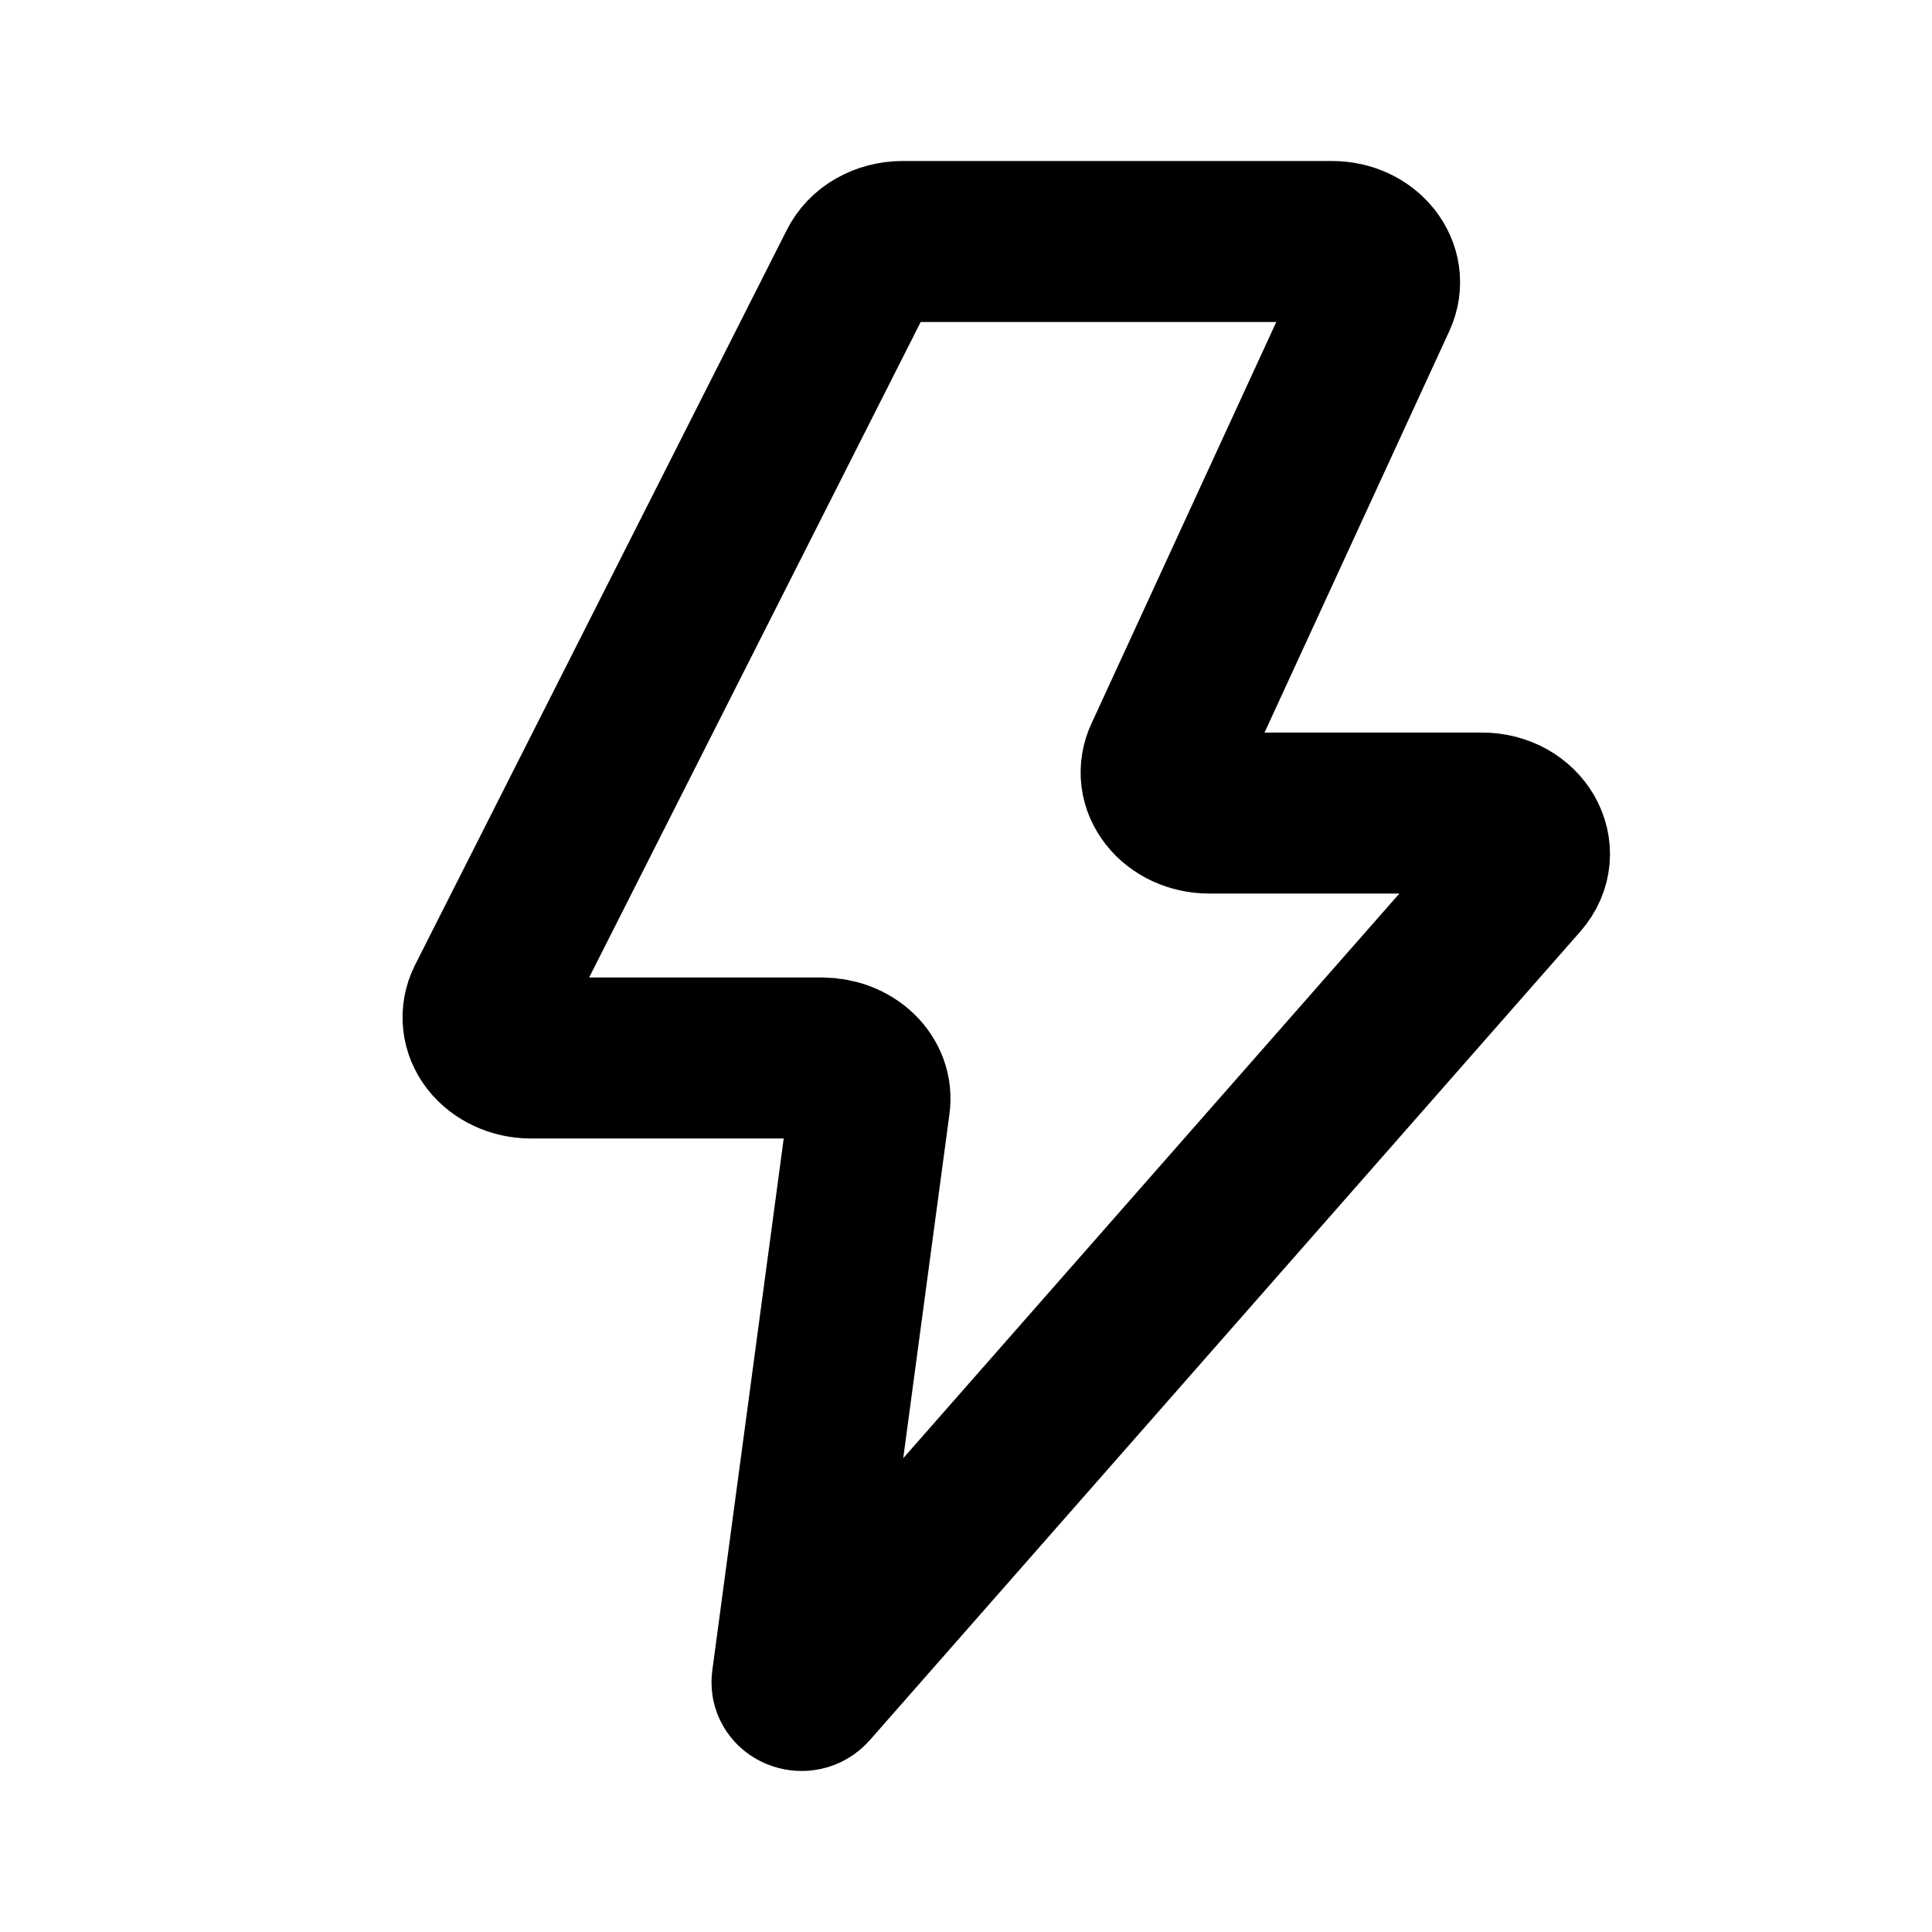
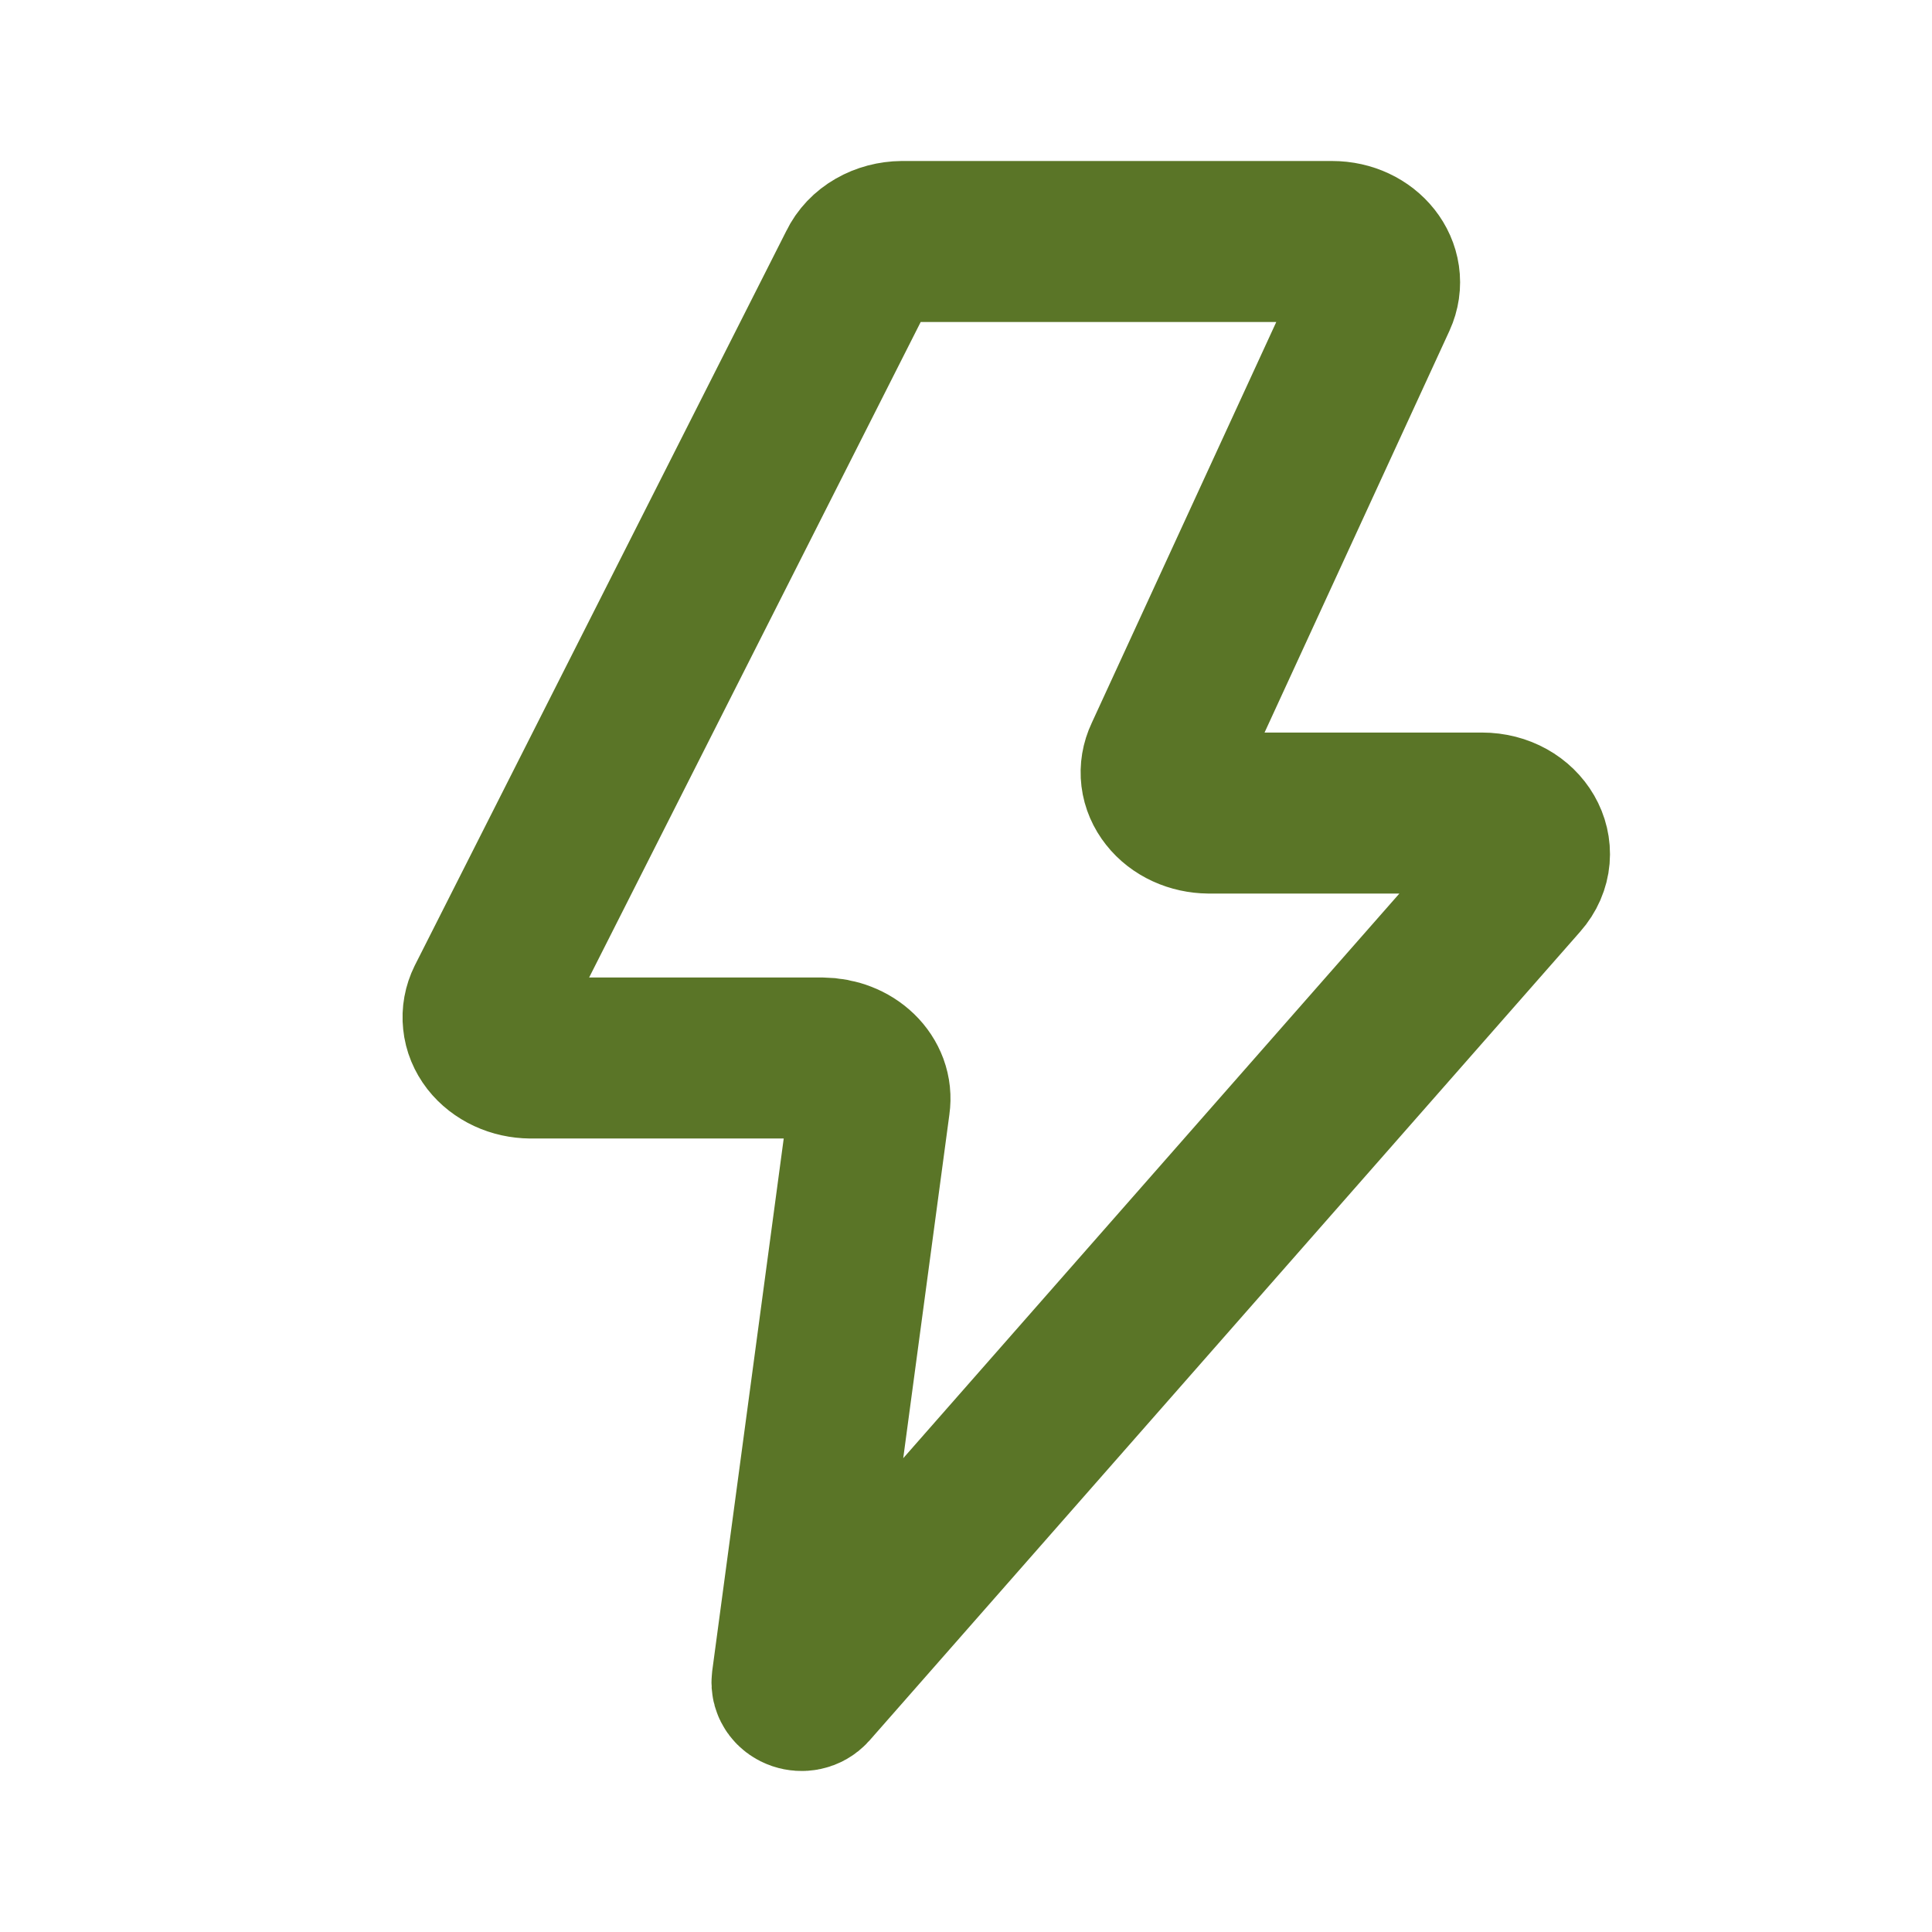
<svg xmlns="http://www.w3.org/2000/svg" width="24" height="24" viewBox="0 0 24 24" fill="none">
-   <path d="M10.803 13.708C10.813 13.638 10.806 13.566 10.781 13.498C10.756 13.431 10.715 13.368 10.66 13.315C10.604 13.261 10.536 13.218 10.46 13.189C10.384 13.159 10.301 13.144 10.217 13.143H6.591C6.493 13.142 6.397 13.121 6.311 13.081C6.225 13.041 6.152 12.984 6.098 12.915C6.044 12.845 6.011 12.766 6.003 12.683C5.994 12.601 6.009 12.518 6.047 12.441L10.664 3.313C10.708 3.221 10.783 3.142 10.879 3.087C10.976 3.031 11.09 3.001 11.207 3H16.547C16.964 3 17.249 3.36 17.096 3.694L14.467 9.406C14.431 9.482 14.417 9.565 14.427 9.647C14.437 9.729 14.471 9.807 14.525 9.875C14.579 9.944 14.652 10 14.737 10.039C14.822 10.078 14.918 10.099 15.015 10.1H18.409C18.896 10.1 19.174 10.579 18.879 10.913L10.052 20.959C9.978 21.042 9.826 20.989 9.839 20.887L10.803 13.708Z" stroke="black" stroke-width="2" stroke-linecap="round" stroke-linejoin="round" />
+   <path d="M10.803 13.708C10.813 13.638 10.806 13.566 10.781 13.498C10.756 13.431 10.715 13.368 10.66 13.315C10.604 13.261 10.536 13.218 10.46 13.189C10.384 13.159 10.301 13.144 10.217 13.143H6.591C6.493 13.142 6.397 13.121 6.311 13.081C6.225 13.041 6.152 12.984 6.098 12.915C6.044 12.845 6.011 12.766 6.003 12.683C5.994 12.601 6.009 12.518 6.047 12.441L10.664 3.313C10.708 3.221 10.783 3.142 10.879 3.087C10.976 3.031 11.09 3.001 11.207 3H16.547C16.964 3 17.249 3.36 17.096 3.694L14.467 9.406C14.431 9.482 14.417 9.565 14.427 9.647C14.437 9.729 14.471 9.807 14.525 9.875C14.579 9.944 14.652 10 14.737 10.039C14.822 10.078 14.918 10.099 15.015 10.1H18.409C18.896 10.1 19.174 10.579 18.879 10.913L10.052 20.959C9.978 21.042 9.826 20.989 9.839 20.887L10.803 13.708Z" stroke="#5a7527" stroke-width="2" stroke-linecap="round" stroke-linejoin="round" />
</svg>
